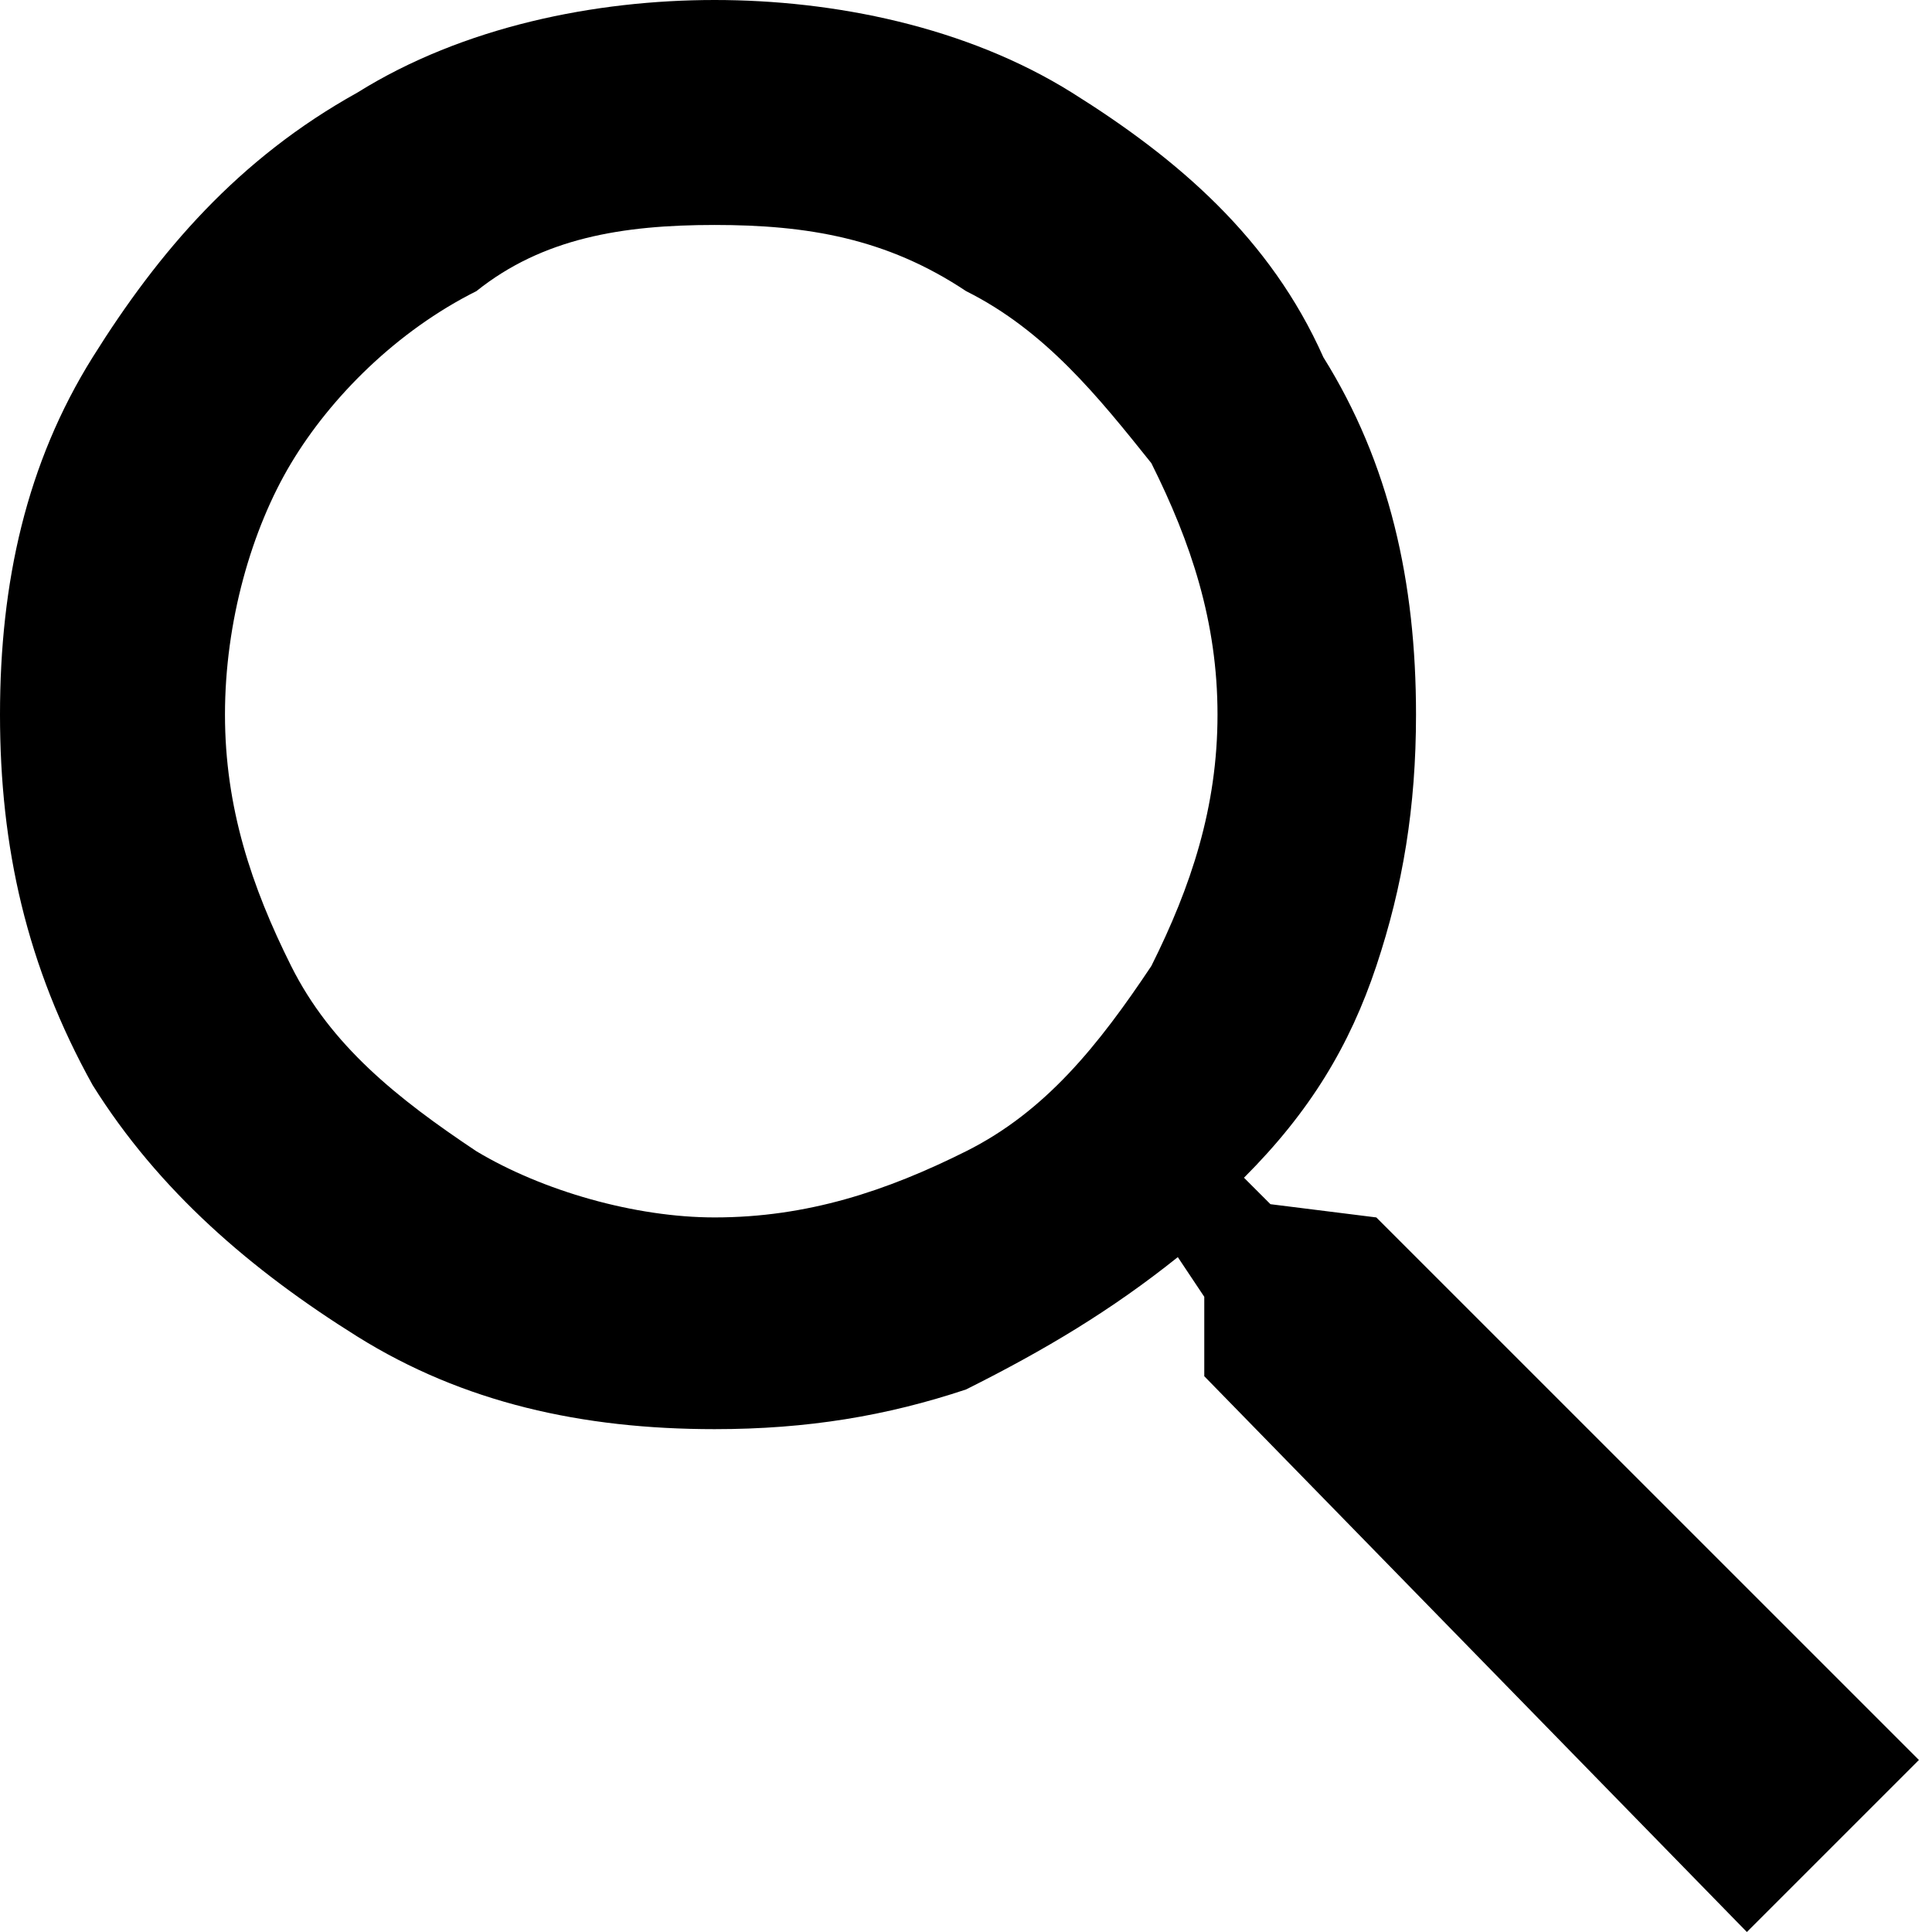
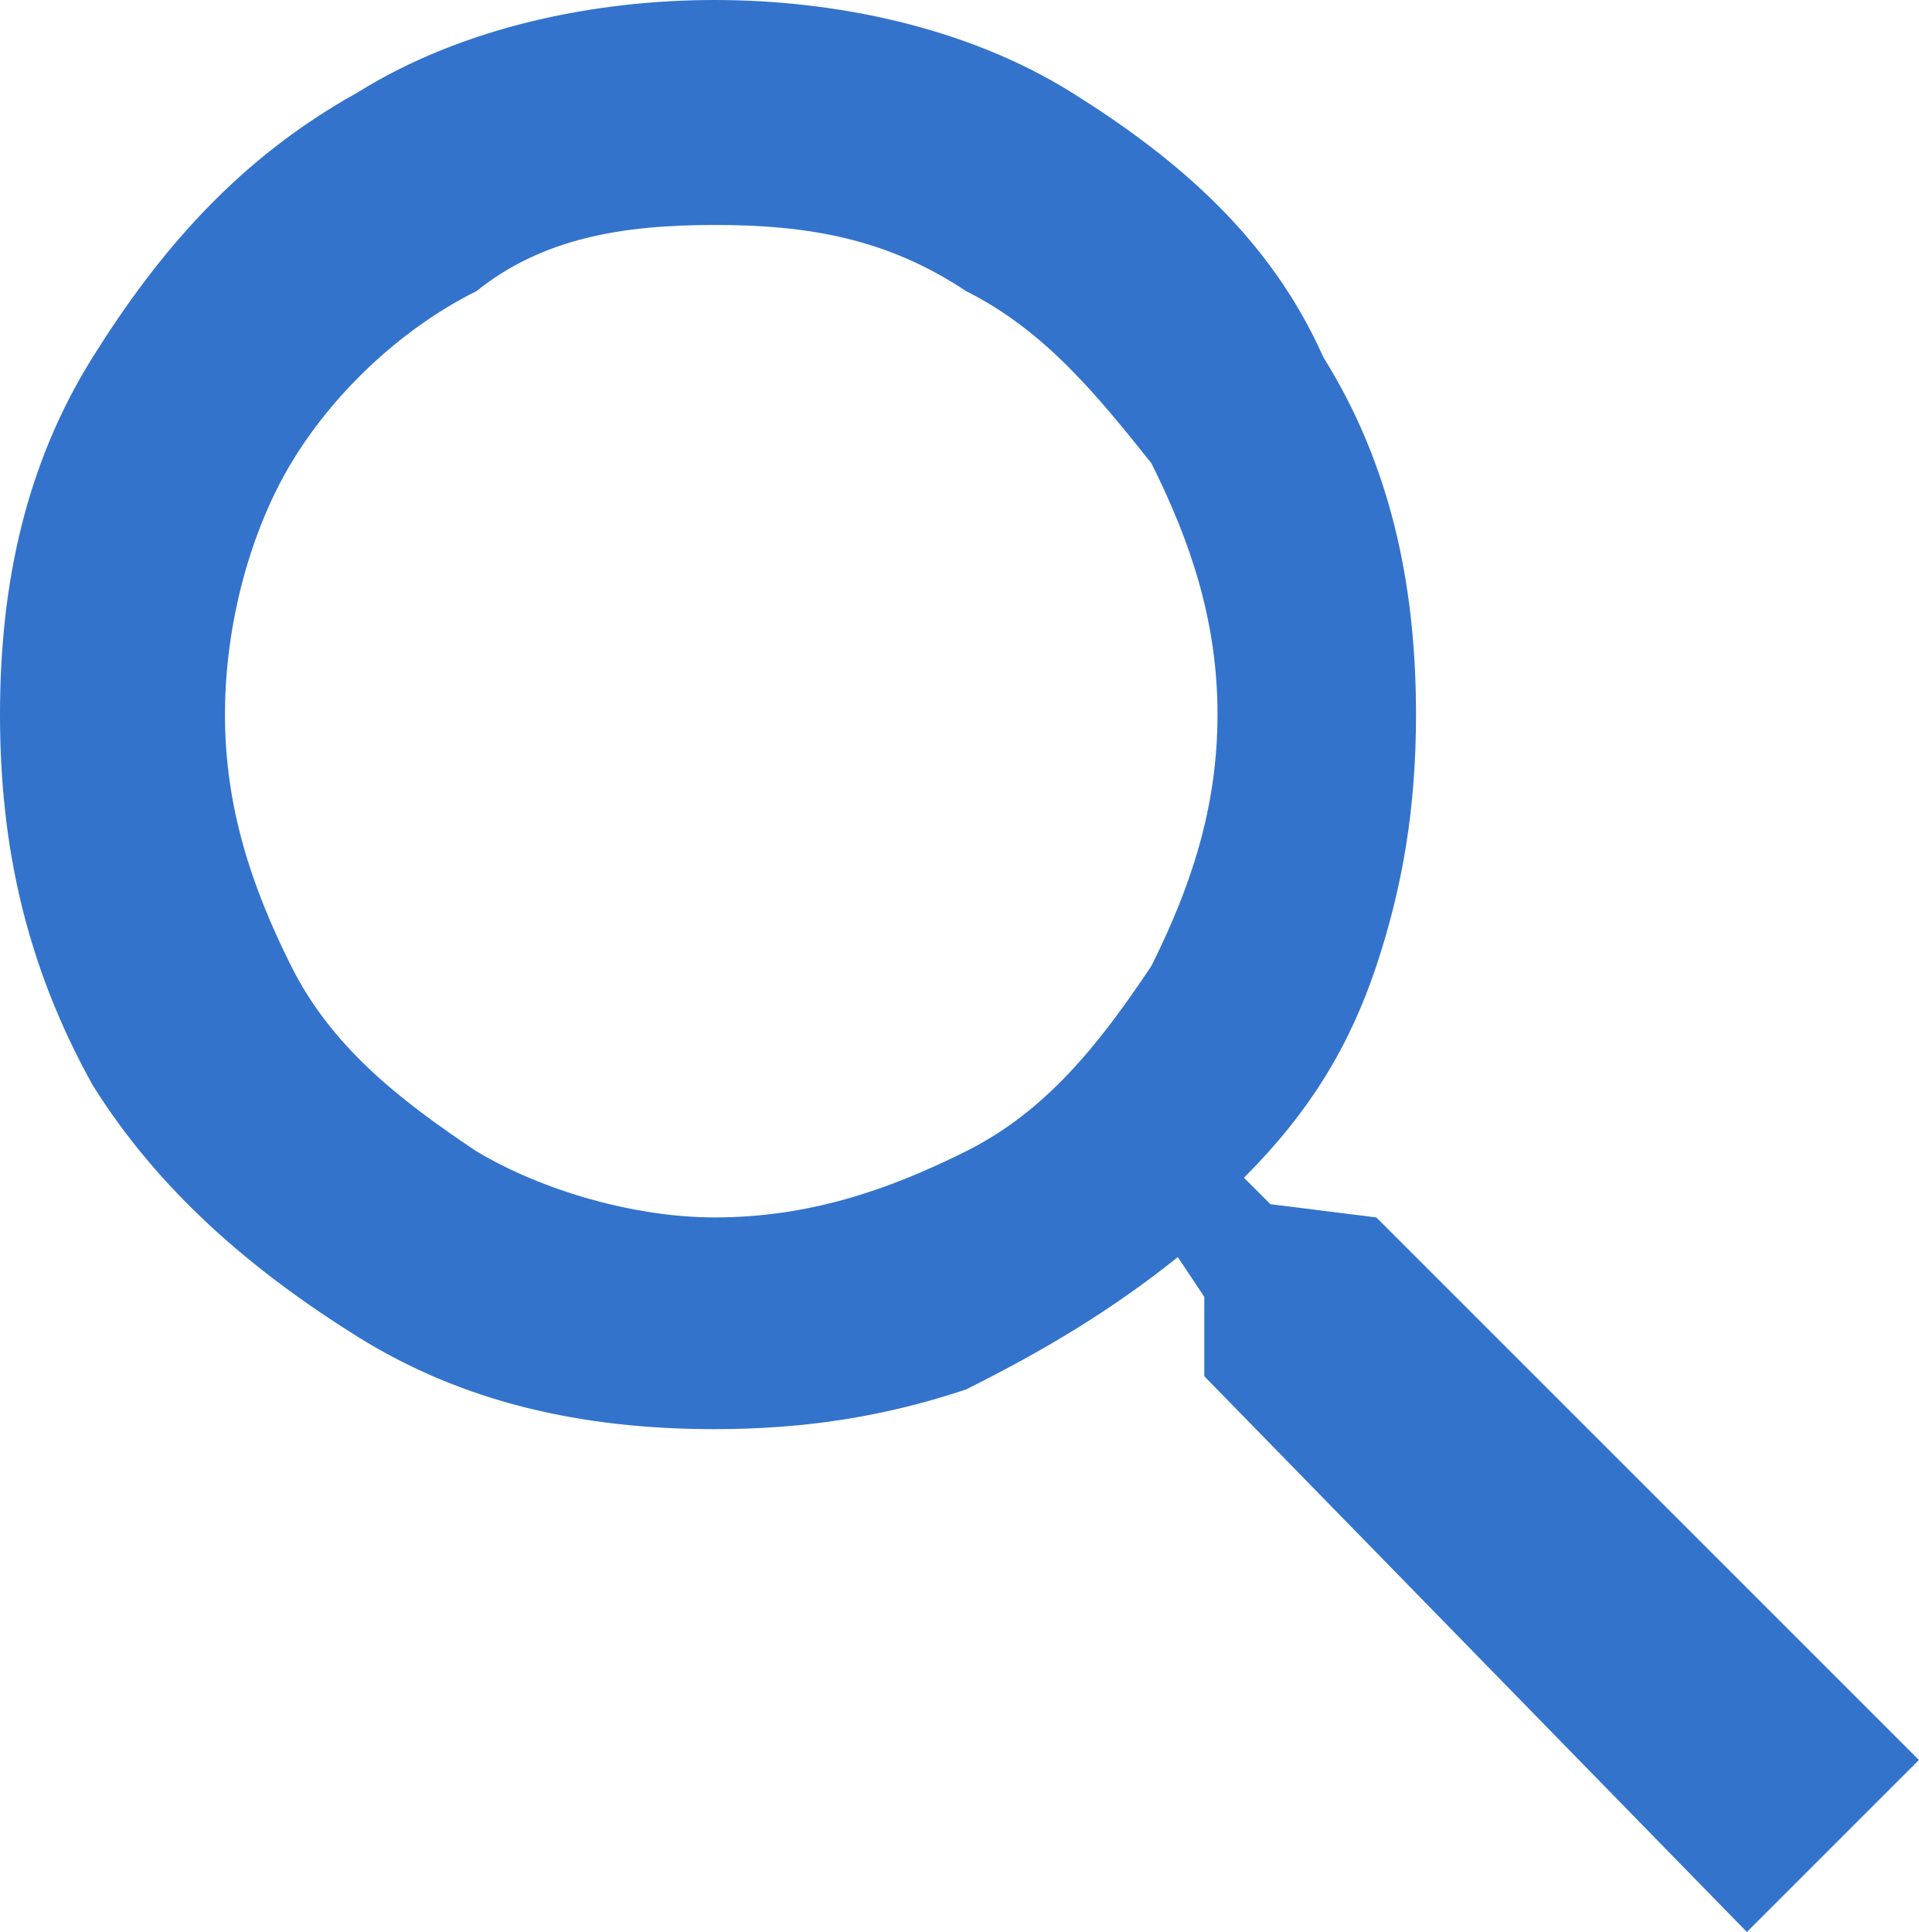
<svg xmlns="http://www.w3.org/2000/svg" width="14.5" height="14.6" viewBox="0 0 14.5 14.6">
-   <path fill="currentColor" d="M10.4 9.2l-.8-.1-.2-.2c.5-.5.8-1 1-1.6.2-.6.3-1.2.3-1.9 0-1-.2-1.9-.7-2.7-.4-.9-1.1-1.5-1.9-2C7.3.2 6.3 0 5.4 0c-.9 0-1.9.2-2.7.7-.9.5-1.5 1.2-2 2S0 4.4 0 5.4s.2 1.9.7 2.8c.5.8 1.2 1.4 2 1.9s1.7.7 2.7.7c.7 0 1.3-.1 1.9-.3.6-.3 1.1-.6 1.6-1l.2.3v.6l4.1 4.2 1.3-1.3-4.1-4.1zM8.7 7.3c-.4.6-.8 1.1-1.4 1.4-.6.3-1.2.5-1.9.5-.6 0-1.3-.2-1.8-.5-.6-.4-1.1-.8-1.4-1.4-.3-.6-.5-1.2-.5-1.9s.2-1.4.5-1.9.8-1 1.4-1.3c.5-.4 1.1-.5 1.8-.5s1.3.1 1.9.5c.6.3 1 .8 1.4 1.3.3.6.5 1.2.5 1.9S9 6.7 8.7 7.3z" />
+   <path fill="#3373CC" d="M10.4 9.2l-.8-.1-.2-.2c.5-.5.8-1 1-1.6.2-.6.3-1.2.3-1.9 0-1-.2-1.9-.7-2.7-.4-.9-1.1-1.5-1.9-2C7.3.2 6.3 0 5.4 0c-.9 0-1.9.2-2.7.7-.9.5-1.5 1.2-2 2S0 4.4 0 5.4s.2 1.9.7 2.8c.5.8 1.2 1.4 2 1.9s1.7.7 2.7.7c.7 0 1.3-.1 1.9-.3.6-.3 1.1-.6 1.6-1l.2.3v.6l4.1 4.2 1.3-1.3-4.1-4.1zM8.7 7.3c-.4.6-.8 1.1-1.4 1.4-.6.3-1.2.5-1.9.5-.6 0-1.3-.2-1.8-.5-.6-.4-1.1-.8-1.4-1.4-.3-.6-.5-1.2-.5-1.9s.2-1.4.5-1.9.8-1 1.4-1.3c.5-.4 1.1-.5 1.8-.5s1.3.1 1.9.5c.6.3 1 .8 1.4 1.3.3.6.5 1.2.5 1.9S9 6.7 8.7 7.3z" />
</svg>
